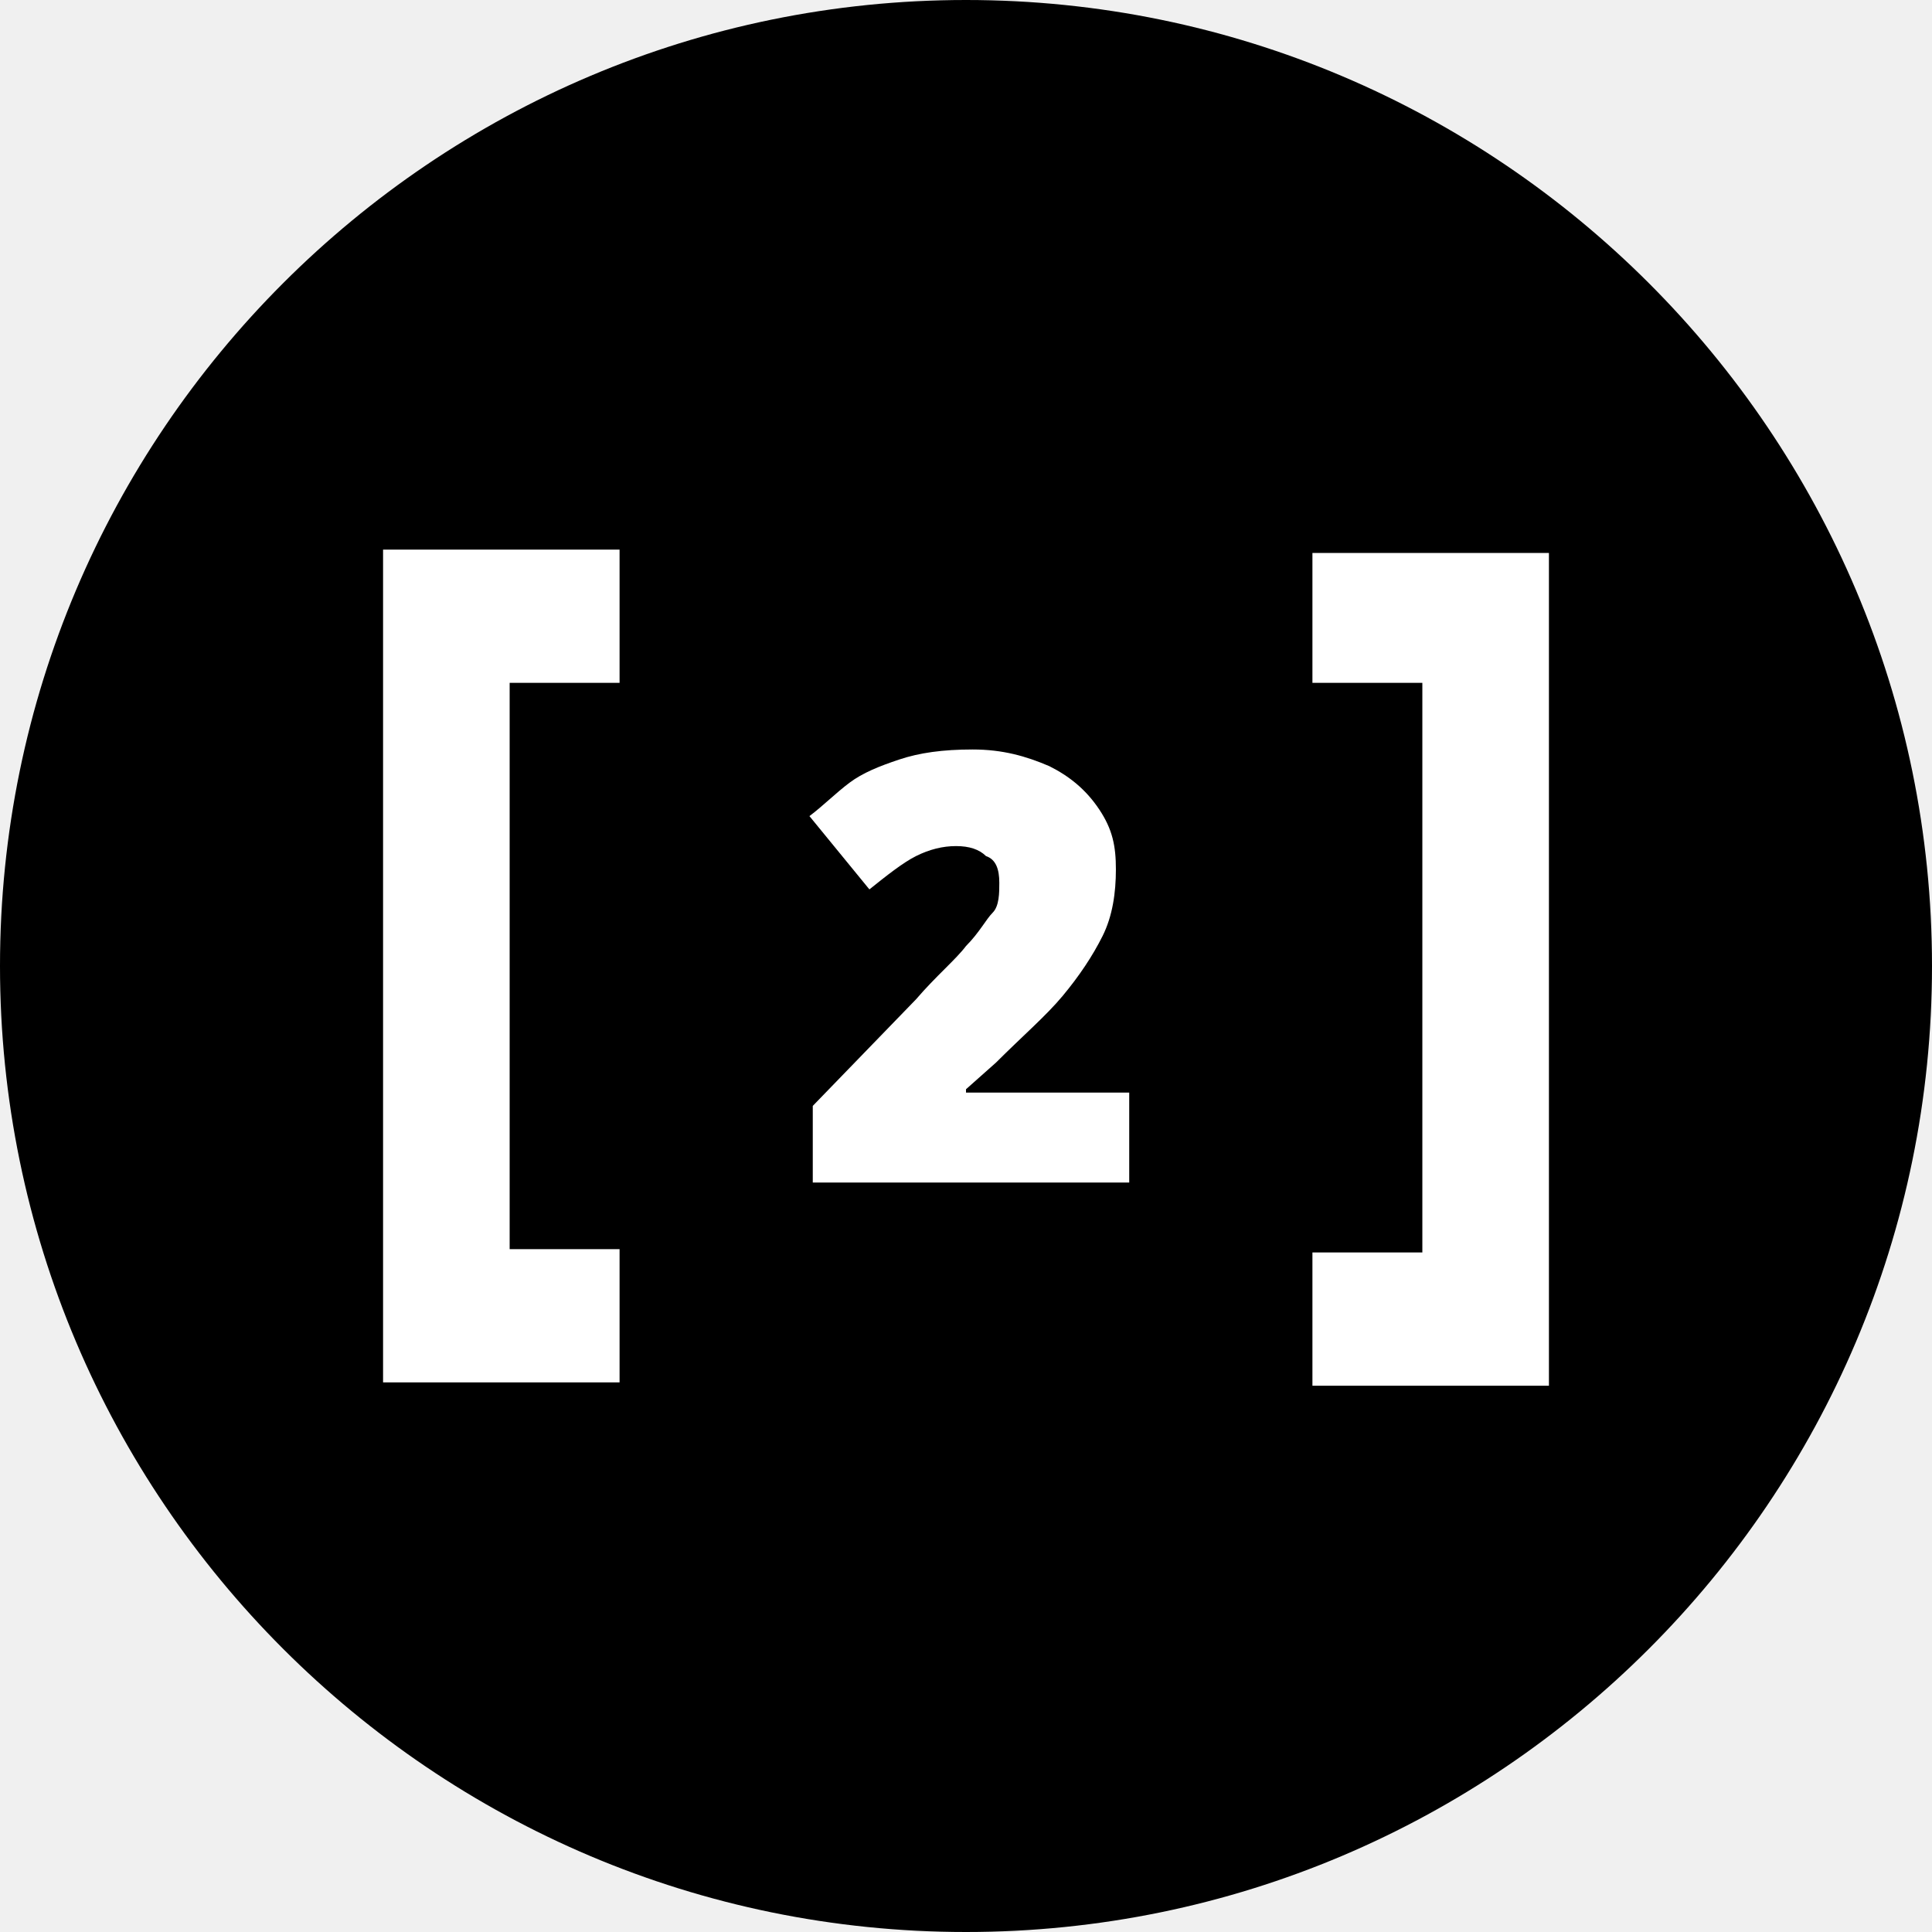
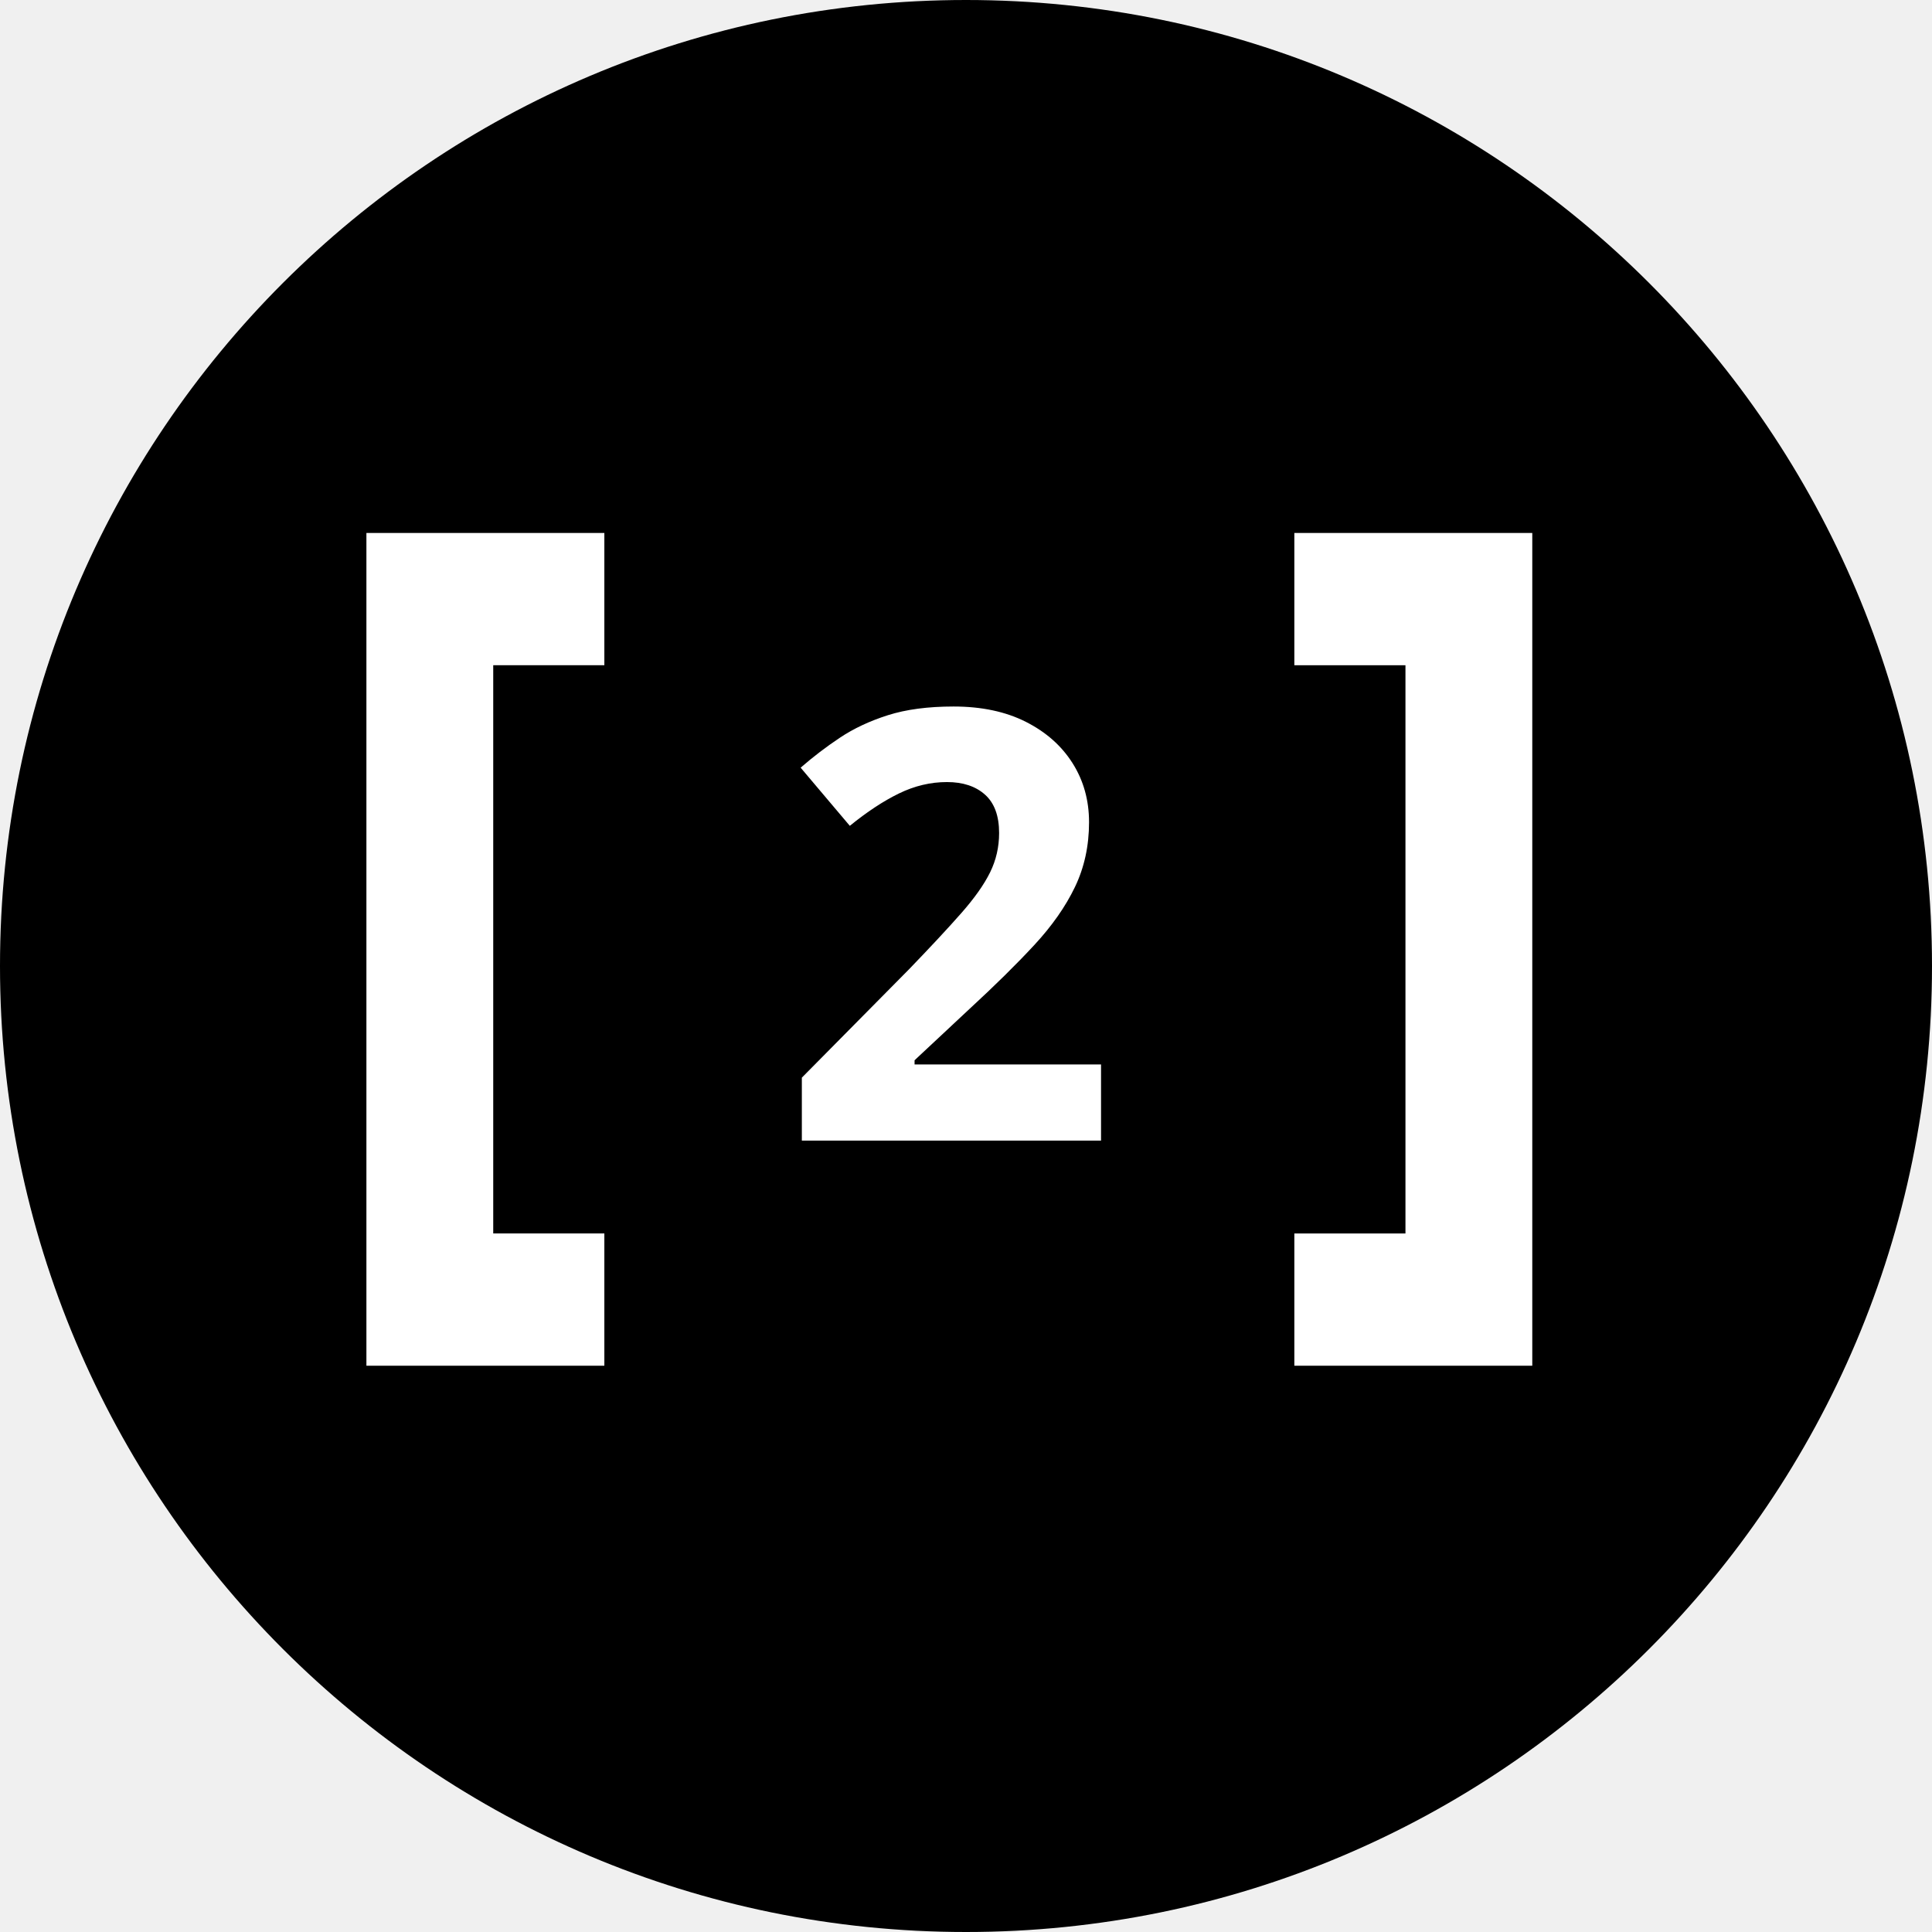
- <svg xmlns="http://www.w3.org/2000/svg" viewBox="0 0 58 58">
-   <path d="M29 58c16 0 29-13 29-29S45 0 29 0 0 13 0 29s13 29 29 29z" />
-   <path fill="#fff" d="M39.4 16.5v4h3.3v17.1h-3.3v4h7.1v-25h-7.1zM11.5 16.5v25h7.1v-4h-3.3v-17h3.3v-4h-7.1zM33.7 35.5h-9.3v-2.3l3.1-3.2c.6-.7 1.2-1.2 1.5-1.6.4-.4.6-.8.8-1s.2-.6.2-.9c0-.4-.1-.7-.4-.8-.2-.2-.5-.3-.9-.3s-.8.1-1.2.3c-.4.2-.9.6-1.4 1l-1.8-2.2c.4-.3.8-.7 1.2-1 .4-.3.9-.5 1.5-.7s1.3-.3 2.2-.3c.9 0 1.6.2 2.3.5.6.3 1.1.7 1.5 1.3s.5 1.1.5 1.8-.1 1.4-.4 2c-.3.6-.7 1.2-1.2 1.8-.5.6-1.2 1.2-2 2l-.9.8v.1h4.9v2.7z" />
+ <svg xmlns="http://www.w3.org/2000/svg" xmlns:xlink="http://www.w3.org/1999/xlink" width="58" height="58">
+   <defs>
+     <clipPath id="b">
+       <use xlink:href="#a" />
+     </clipPath>
+     <path id="a" d="M0 0h27v23H0V0Z" />
+   </defs>
+   <path fill="none" d="M58 0v58H0V0h58Z" />
+   <path fill-rule="evenodd" d="M29 58c16.016 0 29-12.984 29-29S45.016 0 29 0 0 12.984 0 29s12.984 29 29 29Z" />
+   <path fill="#FFF" fill-rule="evenodd" d="M38.857 16v3.971h3.336V37.03h-3.336V41H46V16h-7.143ZM11 16v25h7.143v-3.971h-3.336V19.97h3.336V16H11Z" />
+   <g clip-path="url(#b)" transform="translate(15 15)">
+     <path fill="#FFF" d="M18.054 19.242H9.072v-1.89l3.222-3.258q.972-1.008 1.566-1.683.594-.675.864-1.224.27-.549.27-1.179 0-.774-.423-1.152-.423-.378-1.143-.378-.738 0-1.44.342t-1.476.972L9.036 8.046q.558-.486 1.179-.9.621-.414 1.44-.675.819-.261 1.971-.261 1.26 0 2.169.459t1.404 1.242q.495.783.495 1.773 0 1.062-.423 1.944-.423.882-1.224 1.746-.801.864-1.935 1.908l-1.656 1.548v.126h5.598v2.286Z" />
+   </g>
</svg>
